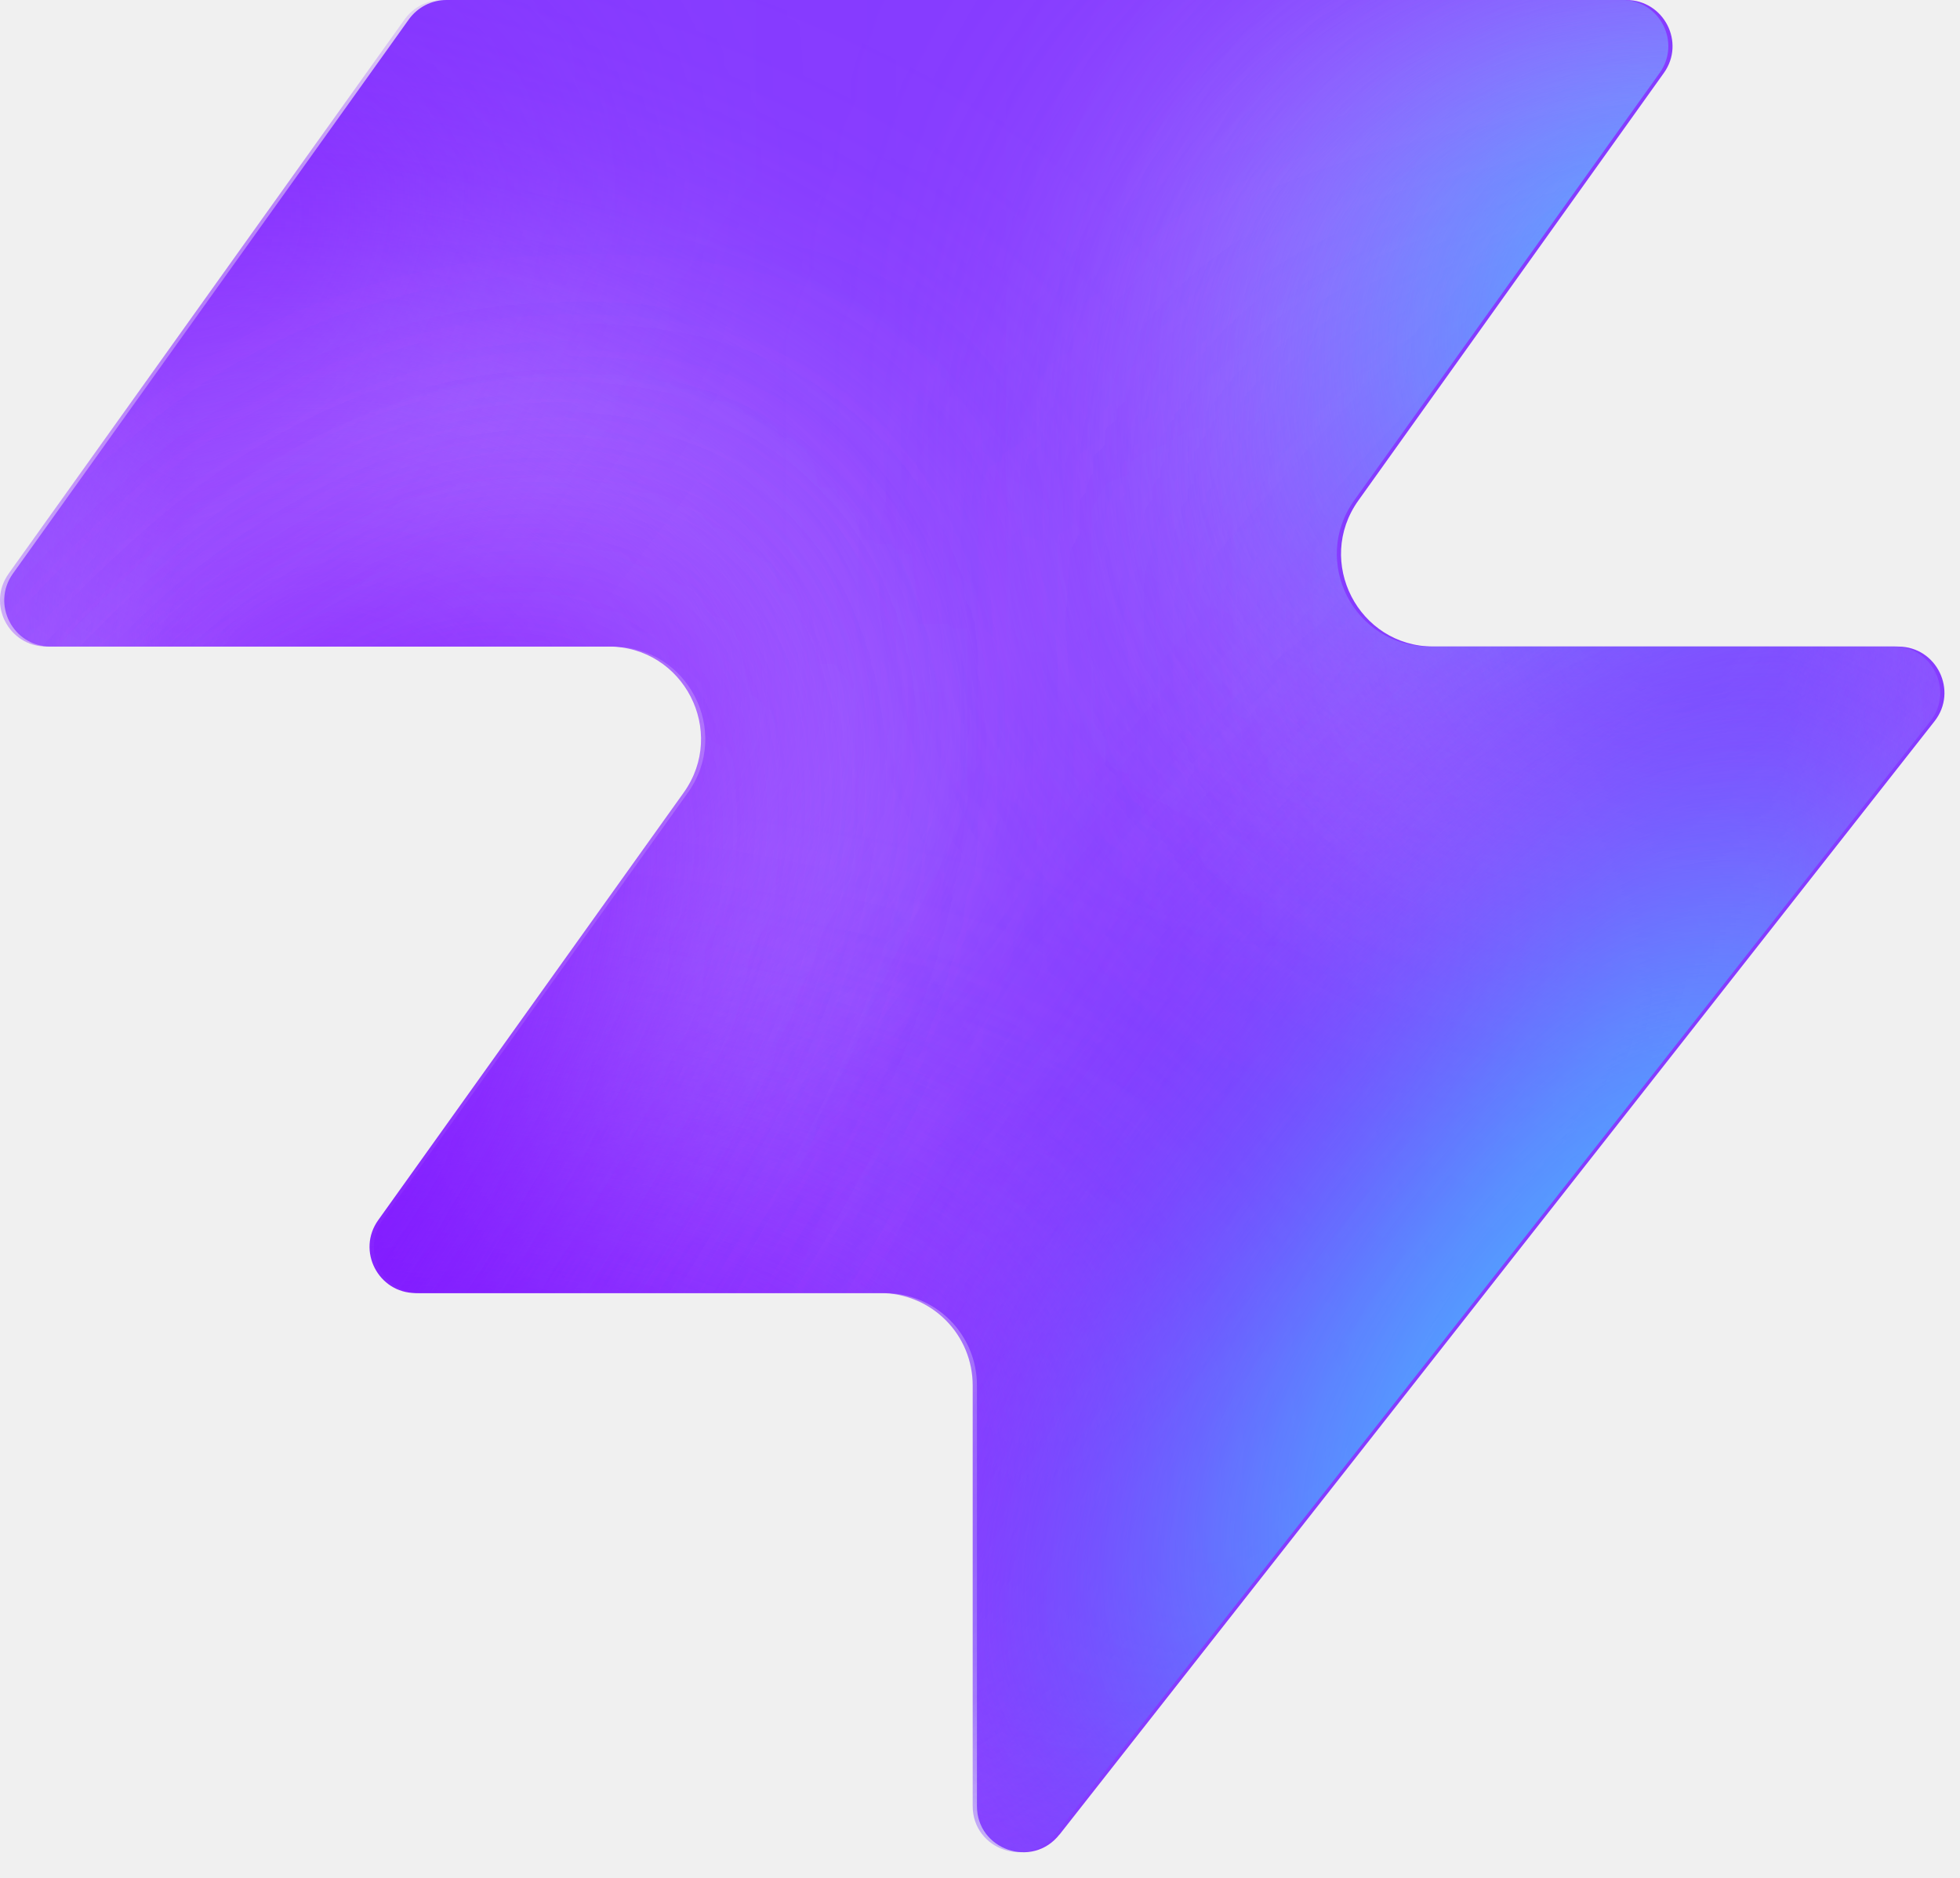
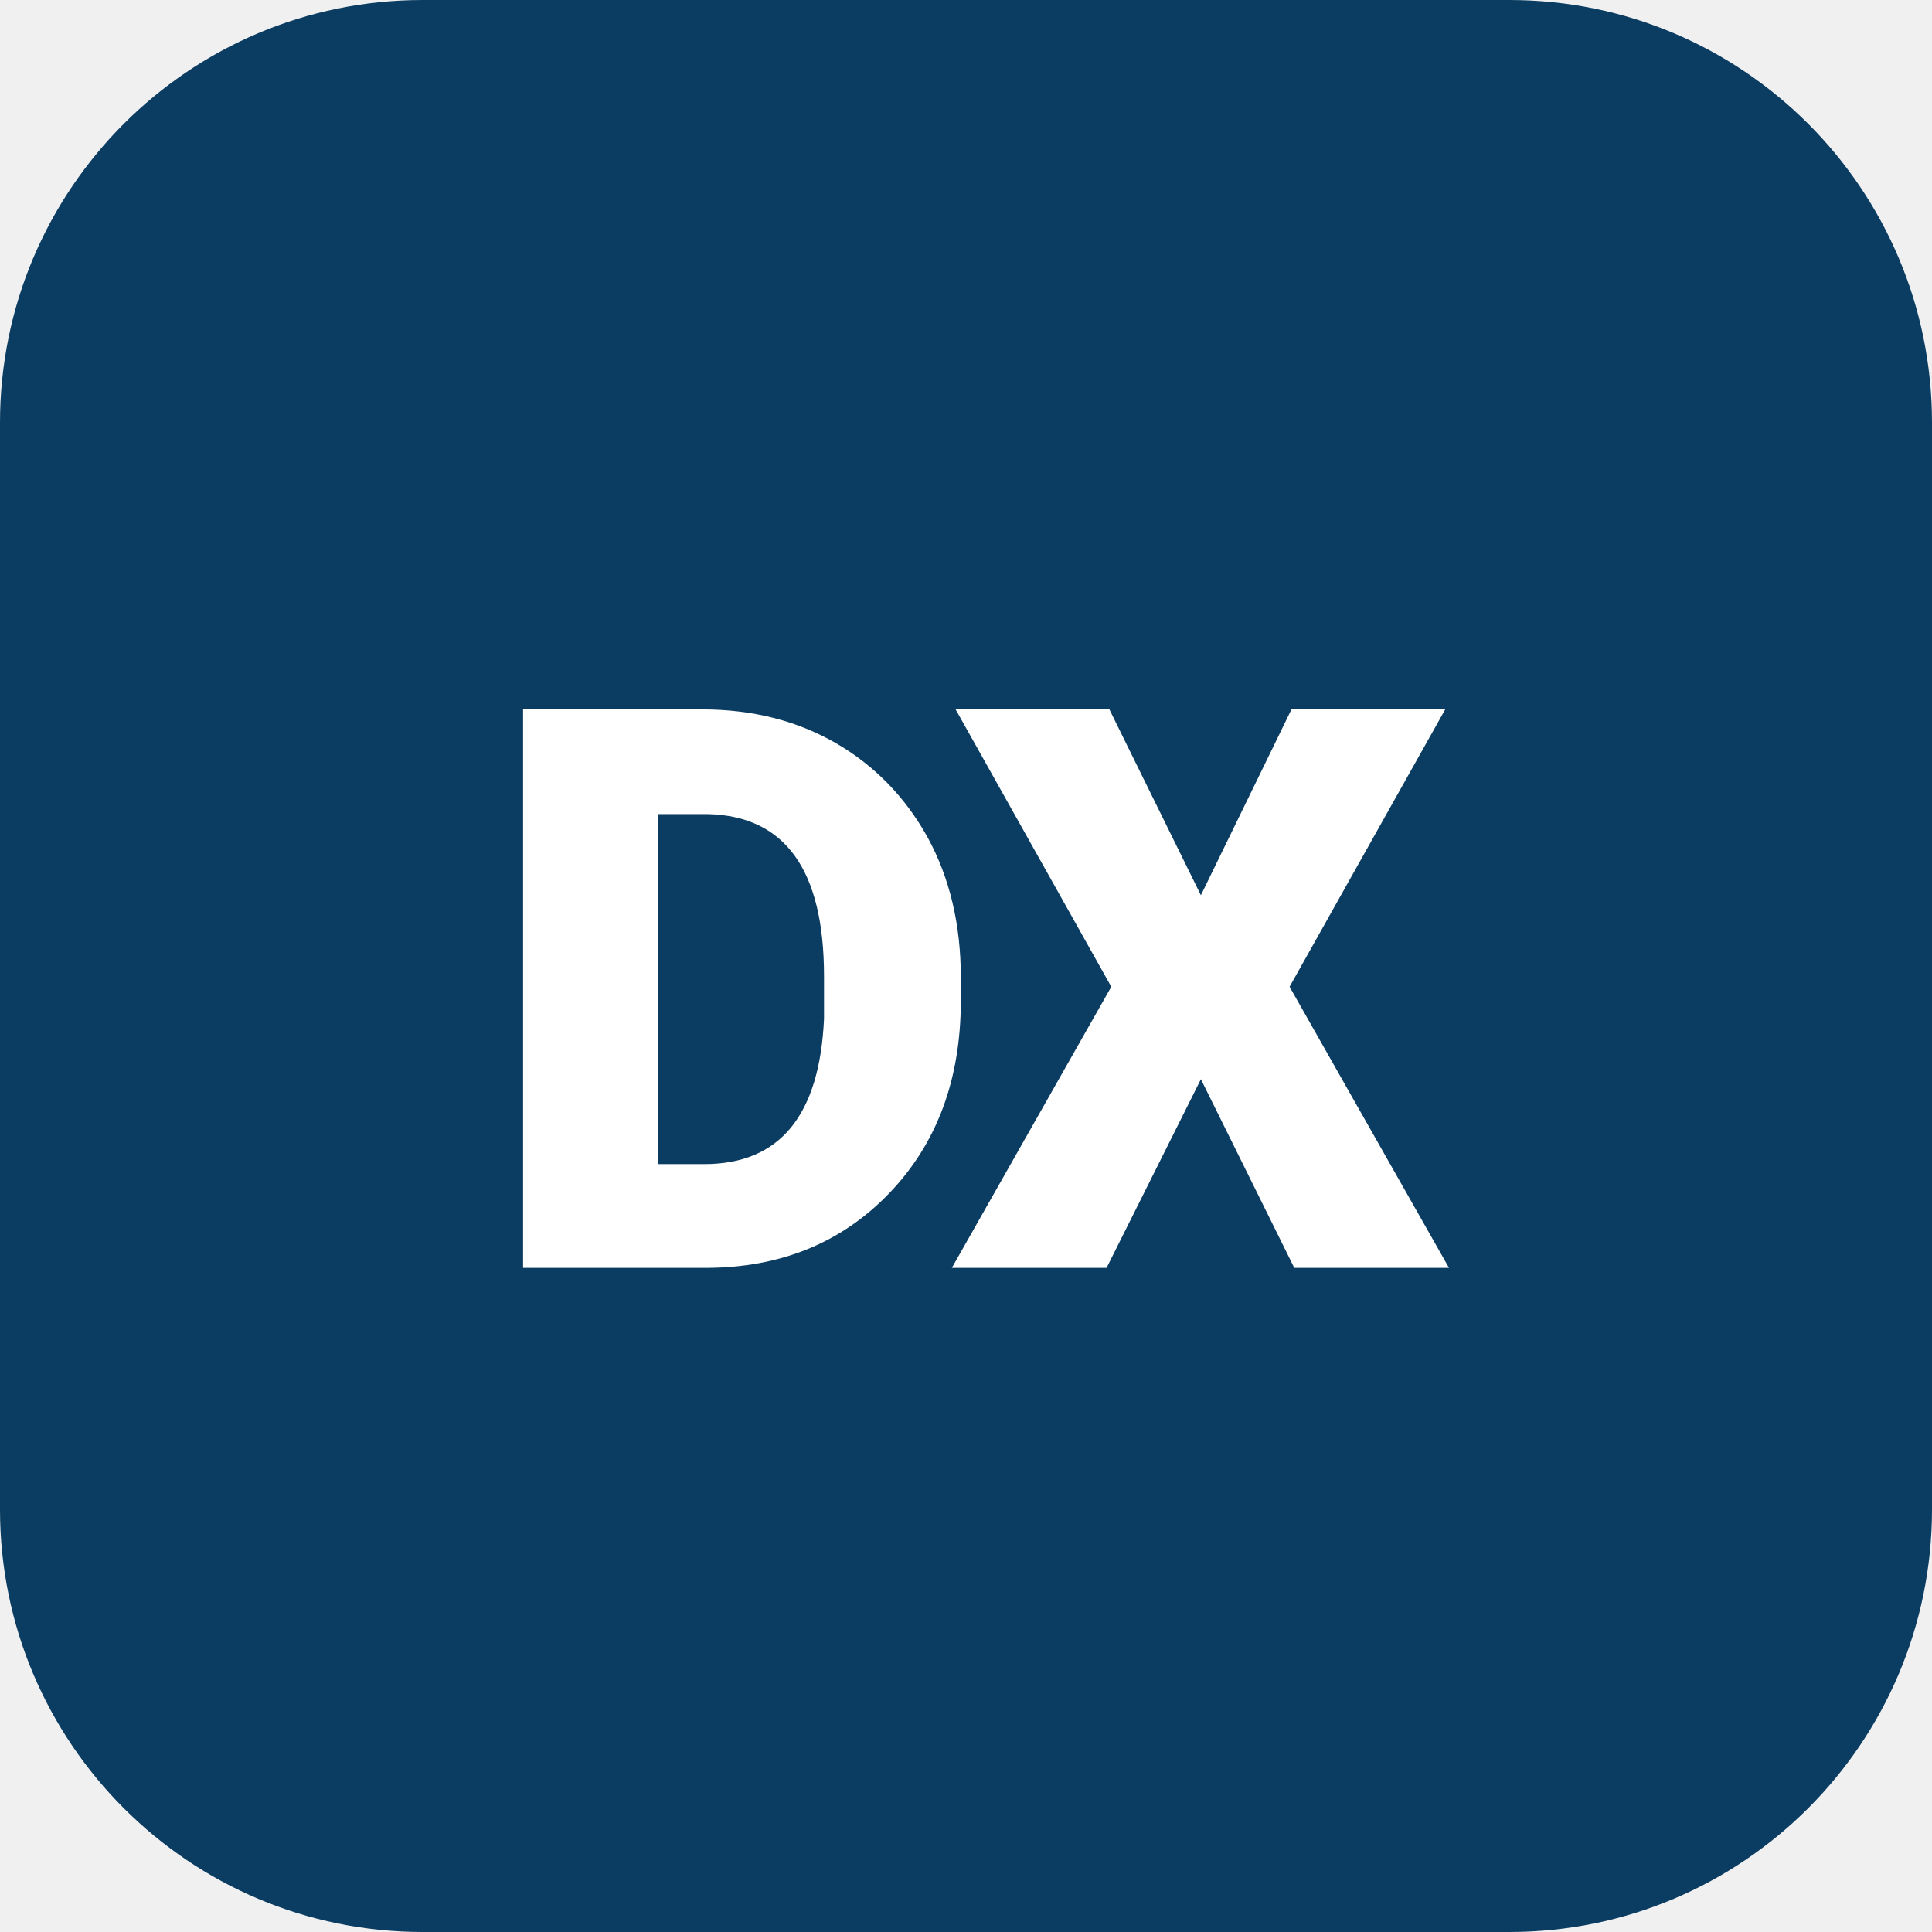
- <svg xmlns="http://www.w3.org/2000/svg" width="48" height="46" fill="none" viewBox="0 0 48 46">
-   <path fill="#863bff" d="M25.946 44.938c-.664.845-2.021.375-2.021-.698V33.937a2.26 2.26 0 0 0-2.262-2.262H10.287c-.92 0-1.456-1.04-.92-1.788l7.48-10.471c1.07-1.497 0-3.578-1.842-3.578H1.237c-.92 0-1.456-1.04-.92-1.788L10.013.474c.214-.297.556-.474.92-.474h28.894c.92 0 1.456 1.04.92 1.788l-7.48 10.471c-1.07 1.498 0 3.579 1.842 3.579h11.377c.943 0 1.473 1.088.89 1.83L25.947 44.94z" style="fill:#863bff;fill:color(display-p3 .525 .23 1);fill-opacity:1" />
-   <mask id="a" width="48" height="46" x="0" y="0" maskUnits="userSpaceOnUse" style="mask-type:alpha">
-     <path fill="#000" d="M25.842 44.938c-.664.844-2.021.375-2.021-.698V33.937a2.26 2.26 0 0 0-2.262-2.262H10.183c-.92 0-1.456-1.04-.92-1.788l7.48-10.471c1.07-1.498 0-3.579-1.842-3.579H1.133c-.92 0-1.456-1.04-.92-1.787L9.91.473c.214-.297.556-.474.92-.474h28.894c.92 0 1.456 1.04.92 1.788l-7.48 10.471c-1.07 1.498 0 3.578 1.842 3.578h11.377c.943 0 1.473 1.088.89 1.832L25.843 44.94z" style="fill:#000;fill-opacity:1" />
-   </mask>
-   <g mask="url(#a)">
-     <g filter="url(#b)">
-       <ellipse cx="5.508" cy="14.704" fill="#ede6ff" rx="5.508" ry="14.704" style="fill:#ede6ff;fill:color(display-p3 .927 .903 1);fill-opacity:1" transform="matrix(.00324 1 1 -.00324 -4.47 31.516)" />
-     </g>
-     <g filter="url(#c)">
-       <ellipse cx="10.399" cy="29.851" fill="#ede6ff" rx="10.399" ry="29.851" style="fill:#ede6ff;fill:color(display-p3 .927 .903 1);fill-opacity:1" transform="matrix(.00324 1 1 -.00324 -39.328 7.883)" />
-     </g>
-     <g filter="url(#d)">
-       <ellipse cx="5.508" cy="30.487" fill="#7e14ff" rx="5.508" ry="30.487" style="fill:#7e14ff;fill:color(display-p3 .492 .077 1);fill-opacity:1" transform="rotate(89.814 -25.913 -14.639)scale(1 -1)" />
-     </g>
-     <g filter="url(#e)">
-       <ellipse cx="5.508" cy="30.599" fill="#7e14ff" rx="5.508" ry="30.599" style="fill:#7e14ff;fill:color(display-p3 .492 .077 1);fill-opacity:1" transform="rotate(89.814 -32.644 -3.334)scale(1 -1)" />
-     </g>
-     <g filter="url(#f)">
-       <ellipse cx="5.508" cy="30.599" fill="#7e14ff" rx="5.508" ry="30.599" style="fill:#7e14ff;fill:color(display-p3 .492 .077 1);fill-opacity:1" transform="matrix(.00324 1 1 -.00324 -34.34 30.47)" />
-     </g>
-     <g filter="url(#g)">
-       <ellipse cx="14.072" cy="22.078" fill="#ede6ff" rx="14.072" ry="22.078" style="fill:#ede6ff;fill:color(display-p3 .927 .903 1);fill-opacity:1" transform="rotate(93.35 24.506 48.493)scale(-1 1)" />
-     </g>
-     <g filter="url(#h)">
-       <ellipse cx="3.47" cy="21.501" fill="#7e14ff" rx="3.47" ry="21.501" style="fill:#7e14ff;fill:color(display-p3 .492 .077 1);fill-opacity:1" transform="rotate(89.009 28.708 47.59)scale(-1 1)" />
-     </g>
-     <g filter="url(#i)">
-       <ellipse cx="3.47" cy="21.501" fill="#7e14ff" rx="3.47" ry="21.501" style="fill:#7e14ff;fill:color(display-p3 .492 .077 1);fill-opacity:1" transform="rotate(89.009 28.708 47.59)scale(-1 1)" />
-     </g>
-     <g filter="url(#j)">
-       <ellipse cx=".387" cy="8.972" fill="#7e14ff" rx="4.407" ry="29.108" style="fill:#7e14ff;fill:color(display-p3 .492 .077 1);fill-opacity:1" transform="rotate(39.51 .387 8.972)" />
-     </g>
-     <g filter="url(#k)">
-       <ellipse cx="47.523" cy="-6.092" fill="#7e14ff" rx="4.407" ry="29.108" style="fill:#7e14ff;fill:color(display-p3 .492 .077 1);fill-opacity:1" transform="rotate(37.892 47.523 -6.092)" />
-     </g>
-     <g filter="url(#l)">
-       <ellipse cx="41.412" cy="6.333" fill="#47bfff" rx="5.971" ry="9.665" style="fill:#47bfff;fill:color(display-p3 .28 .748 1);fill-opacity:1" transform="rotate(37.892 41.412 6.333)" />
-     </g>
-     <g filter="url(#m)">
-       <ellipse cx="-1.879" cy="38.332" fill="#7e14ff" rx="4.407" ry="29.108" style="fill:#7e14ff;fill:color(display-p3 .492 .077 1);fill-opacity:1" transform="rotate(37.892 -1.88 38.332)" />
-     </g>
-     <g filter="url(#n)">
-       <ellipse cx="-1.879" cy="38.332" fill="#7e14ff" rx="4.407" ry="29.108" style="fill:#7e14ff;fill:color(display-p3 .492 .077 1);fill-opacity:1" transform="rotate(37.892 -1.88 38.332)" />
-     </g>
-     <g filter="url(#o)">
-       <ellipse cx="35.651" cy="29.907" fill="#7e14ff" rx="4.407" ry="29.108" style="fill:#7e14ff;fill:color(display-p3 .492 .077 1);fill-opacity:1" transform="rotate(37.892 35.651 29.907)" />
-     </g>
-     <g filter="url(#p)">
-       <ellipse cx="38.418" cy="32.4" fill="#47bfff" rx="5.971" ry="15.297" style="fill:#47bfff;fill:color(display-p3 .28 .748 1);fill-opacity:1" transform="rotate(37.892 38.418 32.4)" />
-     </g>
-   </g>
-   <defs>
-     <filter id="b" width="60.045" height="41.654" x="-19.77" y="16.149" color-interpolation-filters="sRGB" filterUnits="userSpaceOnUse">
-       <feFlood flood-opacity="0" result="BackgroundImageFix" />
-       <feBlend in="SourceGraphic" in2="BackgroundImageFix" result="shape" />
-       <feGaussianBlur result="effect1_foregroundBlur_2002_17158" stdDeviation="7.659" />
-     </filter>
-     <filter id="c" width="90.34" height="51.437" x="-54.613" y="-7.533" color-interpolation-filters="sRGB" filterUnits="userSpaceOnUse">
-       <feFlood flood-opacity="0" result="BackgroundImageFix" />
-       <feBlend in="SourceGraphic" in2="BackgroundImageFix" result="shape" />
-       <feGaussianBlur result="effect1_foregroundBlur_2002_17158" stdDeviation="7.659" />
-     </filter>
-     <filter id="d" width="79.355" height="29.4" x="-49.64" y="2.03" color-interpolation-filters="sRGB" filterUnits="userSpaceOnUse">
-       <feFlood flood-opacity="0" result="BackgroundImageFix" />
-       <feBlend in="SourceGraphic" in2="BackgroundImageFix" result="shape" />
-       <feGaussianBlur result="effect1_foregroundBlur_2002_17158" stdDeviation="4.596" />
-     </filter>
-     <filter id="e" width="79.579" height="29.4" x="-45.045" y="20.029" color-interpolation-filters="sRGB" filterUnits="userSpaceOnUse">
-       <feFlood flood-opacity="0" result="BackgroundImageFix" />
-       <feBlend in="SourceGraphic" in2="BackgroundImageFix" result="shape" />
-       <feGaussianBlur result="effect1_foregroundBlur_2002_17158" stdDeviation="4.596" />
-     </filter>
-     <filter id="f" width="79.579" height="29.4" x="-43.513" y="21.178" color-interpolation-filters="sRGB" filterUnits="userSpaceOnUse">
-       <feFlood flood-opacity="0" result="BackgroundImageFix" />
-       <feBlend in="SourceGraphic" in2="BackgroundImageFix" result="shape" />
-       <feGaussianBlur result="effect1_foregroundBlur_2002_17158" stdDeviation="4.596" />
-     </filter>
-     <filter id="g" width="74.749" height="58.852" x="15.756" y="-17.901" color-interpolation-filters="sRGB" filterUnits="userSpaceOnUse">
-       <feFlood flood-opacity="0" result="BackgroundImageFix" />
-       <feBlend in="SourceGraphic" in2="BackgroundImageFix" result="shape" />
-       <feGaussianBlur result="effect1_foregroundBlur_2002_17158" stdDeviation="7.659" />
-     </filter>
-     <filter id="h" width="61.377" height="25.362" x="23.548" y="2.284" color-interpolation-filters="sRGB" filterUnits="userSpaceOnUse">
-       <feFlood flood-opacity="0" result="BackgroundImageFix" />
-       <feBlend in="SourceGraphic" in2="BackgroundImageFix" result="shape" />
-       <feGaussianBlur result="effect1_foregroundBlur_2002_17158" stdDeviation="4.596" />
-     </filter>
-     <filter id="i" width="61.377" height="25.362" x="23.548" y="2.284" color-interpolation-filters="sRGB" filterUnits="userSpaceOnUse">
-       <feFlood flood-opacity="0" result="BackgroundImageFix" />
-       <feBlend in="SourceGraphic" in2="BackgroundImageFix" result="shape" />
-       <feGaussianBlur result="effect1_foregroundBlur_2002_17158" stdDeviation="4.596" />
-     </filter>
-     <filter id="j" width="56.045" height="63.649" x="-27.636" y="-22.853" color-interpolation-filters="sRGB" filterUnits="userSpaceOnUse">
-       <feFlood flood-opacity="0" result="BackgroundImageFix" />
-       <feBlend in="SourceGraphic" in2="BackgroundImageFix" result="shape" />
-       <feGaussianBlur result="effect1_foregroundBlur_2002_17158" stdDeviation="4.596" />
-     </filter>
-     <filter id="k" width="54.814" height="64.646" x="20.116" y="-38.415" color-interpolation-filters="sRGB" filterUnits="userSpaceOnUse">
-       <feFlood flood-opacity="0" result="BackgroundImageFix" />
-       <feBlend in="SourceGraphic" in2="BackgroundImageFix" result="shape" />
-       <feGaussianBlur result="effect1_foregroundBlur_2002_17158" stdDeviation="4.596" />
-     </filter>
-     <filter id="l" width="33.541" height="35.313" x="24.641" y="-11.323" color-interpolation-filters="sRGB" filterUnits="userSpaceOnUse">
-       <feFlood flood-opacity="0" result="BackgroundImageFix" />
-       <feBlend in="SourceGraphic" in2="BackgroundImageFix" result="shape" />
-       <feGaussianBlur result="effect1_foregroundBlur_2002_17158" stdDeviation="4.596" />
-     </filter>
-     <filter id="m" width="54.814" height="64.646" x="-29.286" y="6.009" color-interpolation-filters="sRGB" filterUnits="userSpaceOnUse">
-       <feFlood flood-opacity="0" result="BackgroundImageFix" />
-       <feBlend in="SourceGraphic" in2="BackgroundImageFix" result="shape" />
-       <feGaussianBlur result="effect1_foregroundBlur_2002_17158" stdDeviation="4.596" />
-     </filter>
-     <filter id="n" width="54.814" height="64.646" x="-29.286" y="6.009" color-interpolation-filters="sRGB" filterUnits="userSpaceOnUse">
-       <feFlood flood-opacity="0" result="BackgroundImageFix" />
-       <feBlend in="SourceGraphic" in2="BackgroundImageFix" result="shape" />
-       <feGaussianBlur result="effect1_foregroundBlur_2002_17158" stdDeviation="4.596" />
-     </filter>
-     <filter id="o" width="54.814" height="64.646" x="8.244" y="-2.416" color-interpolation-filters="sRGB" filterUnits="userSpaceOnUse">
-       <feFlood flood-opacity="0" result="BackgroundImageFix" />
-       <feBlend in="SourceGraphic" in2="BackgroundImageFix" result="shape" />
-       <feGaussianBlur result="effect1_foregroundBlur_2002_17158" stdDeviation="4.596" />
-     </filter>
-     <filter id="p" width="39.409" height="43.623" x="18.713" y="10.588" color-interpolation-filters="sRGB" filterUnits="userSpaceOnUse">
-       <feFlood flood-opacity="0" result="BackgroundImageFix" />
-       <feBlend in="SourceGraphic" in2="BackgroundImageFix" result="shape" />
-       <feGaussianBlur result="effect1_foregroundBlur_2002_17158" stdDeviation="4.596" />
-     </filter>
-   </defs>
+ <svg xmlns="http://www.w3.org/2000/svg" viewBox="0 0 32 32" width="32" height="32">
+   <rect width="32" height="32" rx="7" fill="#0B3C61" />
+   <text x="16" y="21" font-family="-apple-system, BlinkMacSystemFont, 'Segoe UI', Roboto, Helvetica, Arial, sans-serif" font-size="13" font-weight="800" fill="#FFFFFF" text-anchor="middle" letter-spacing="-0.5">DX</text>
</svg>
